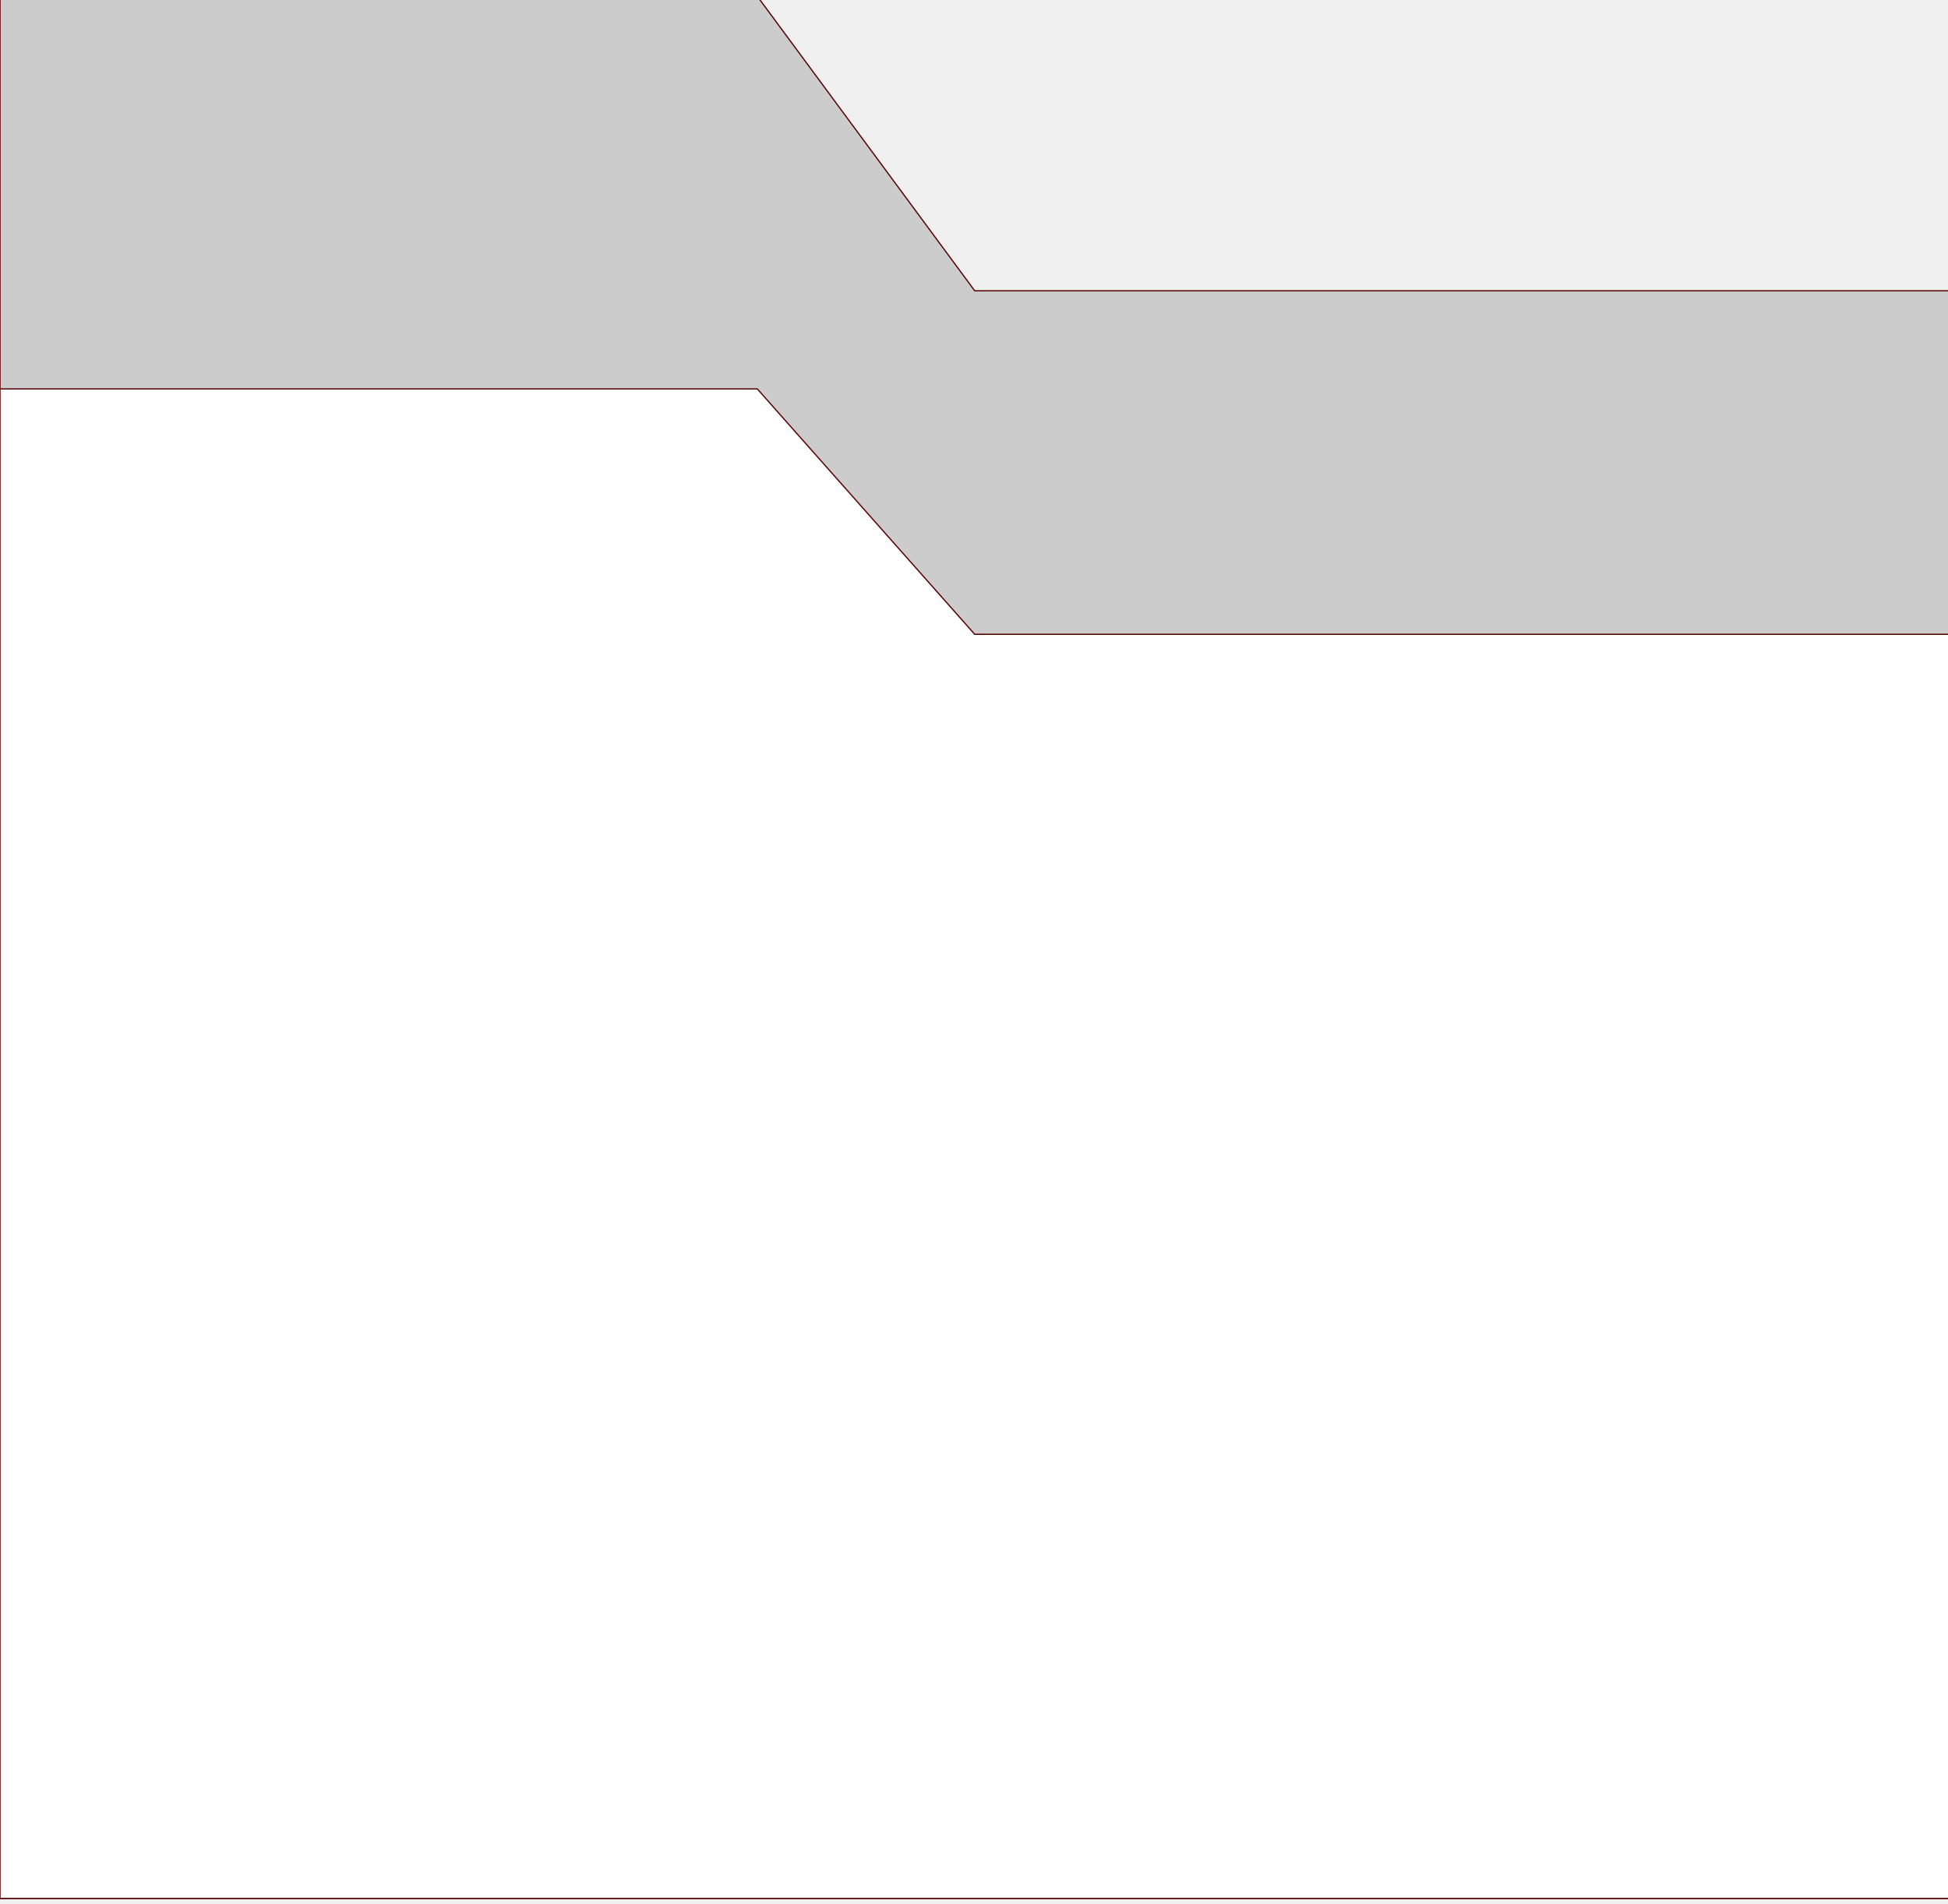
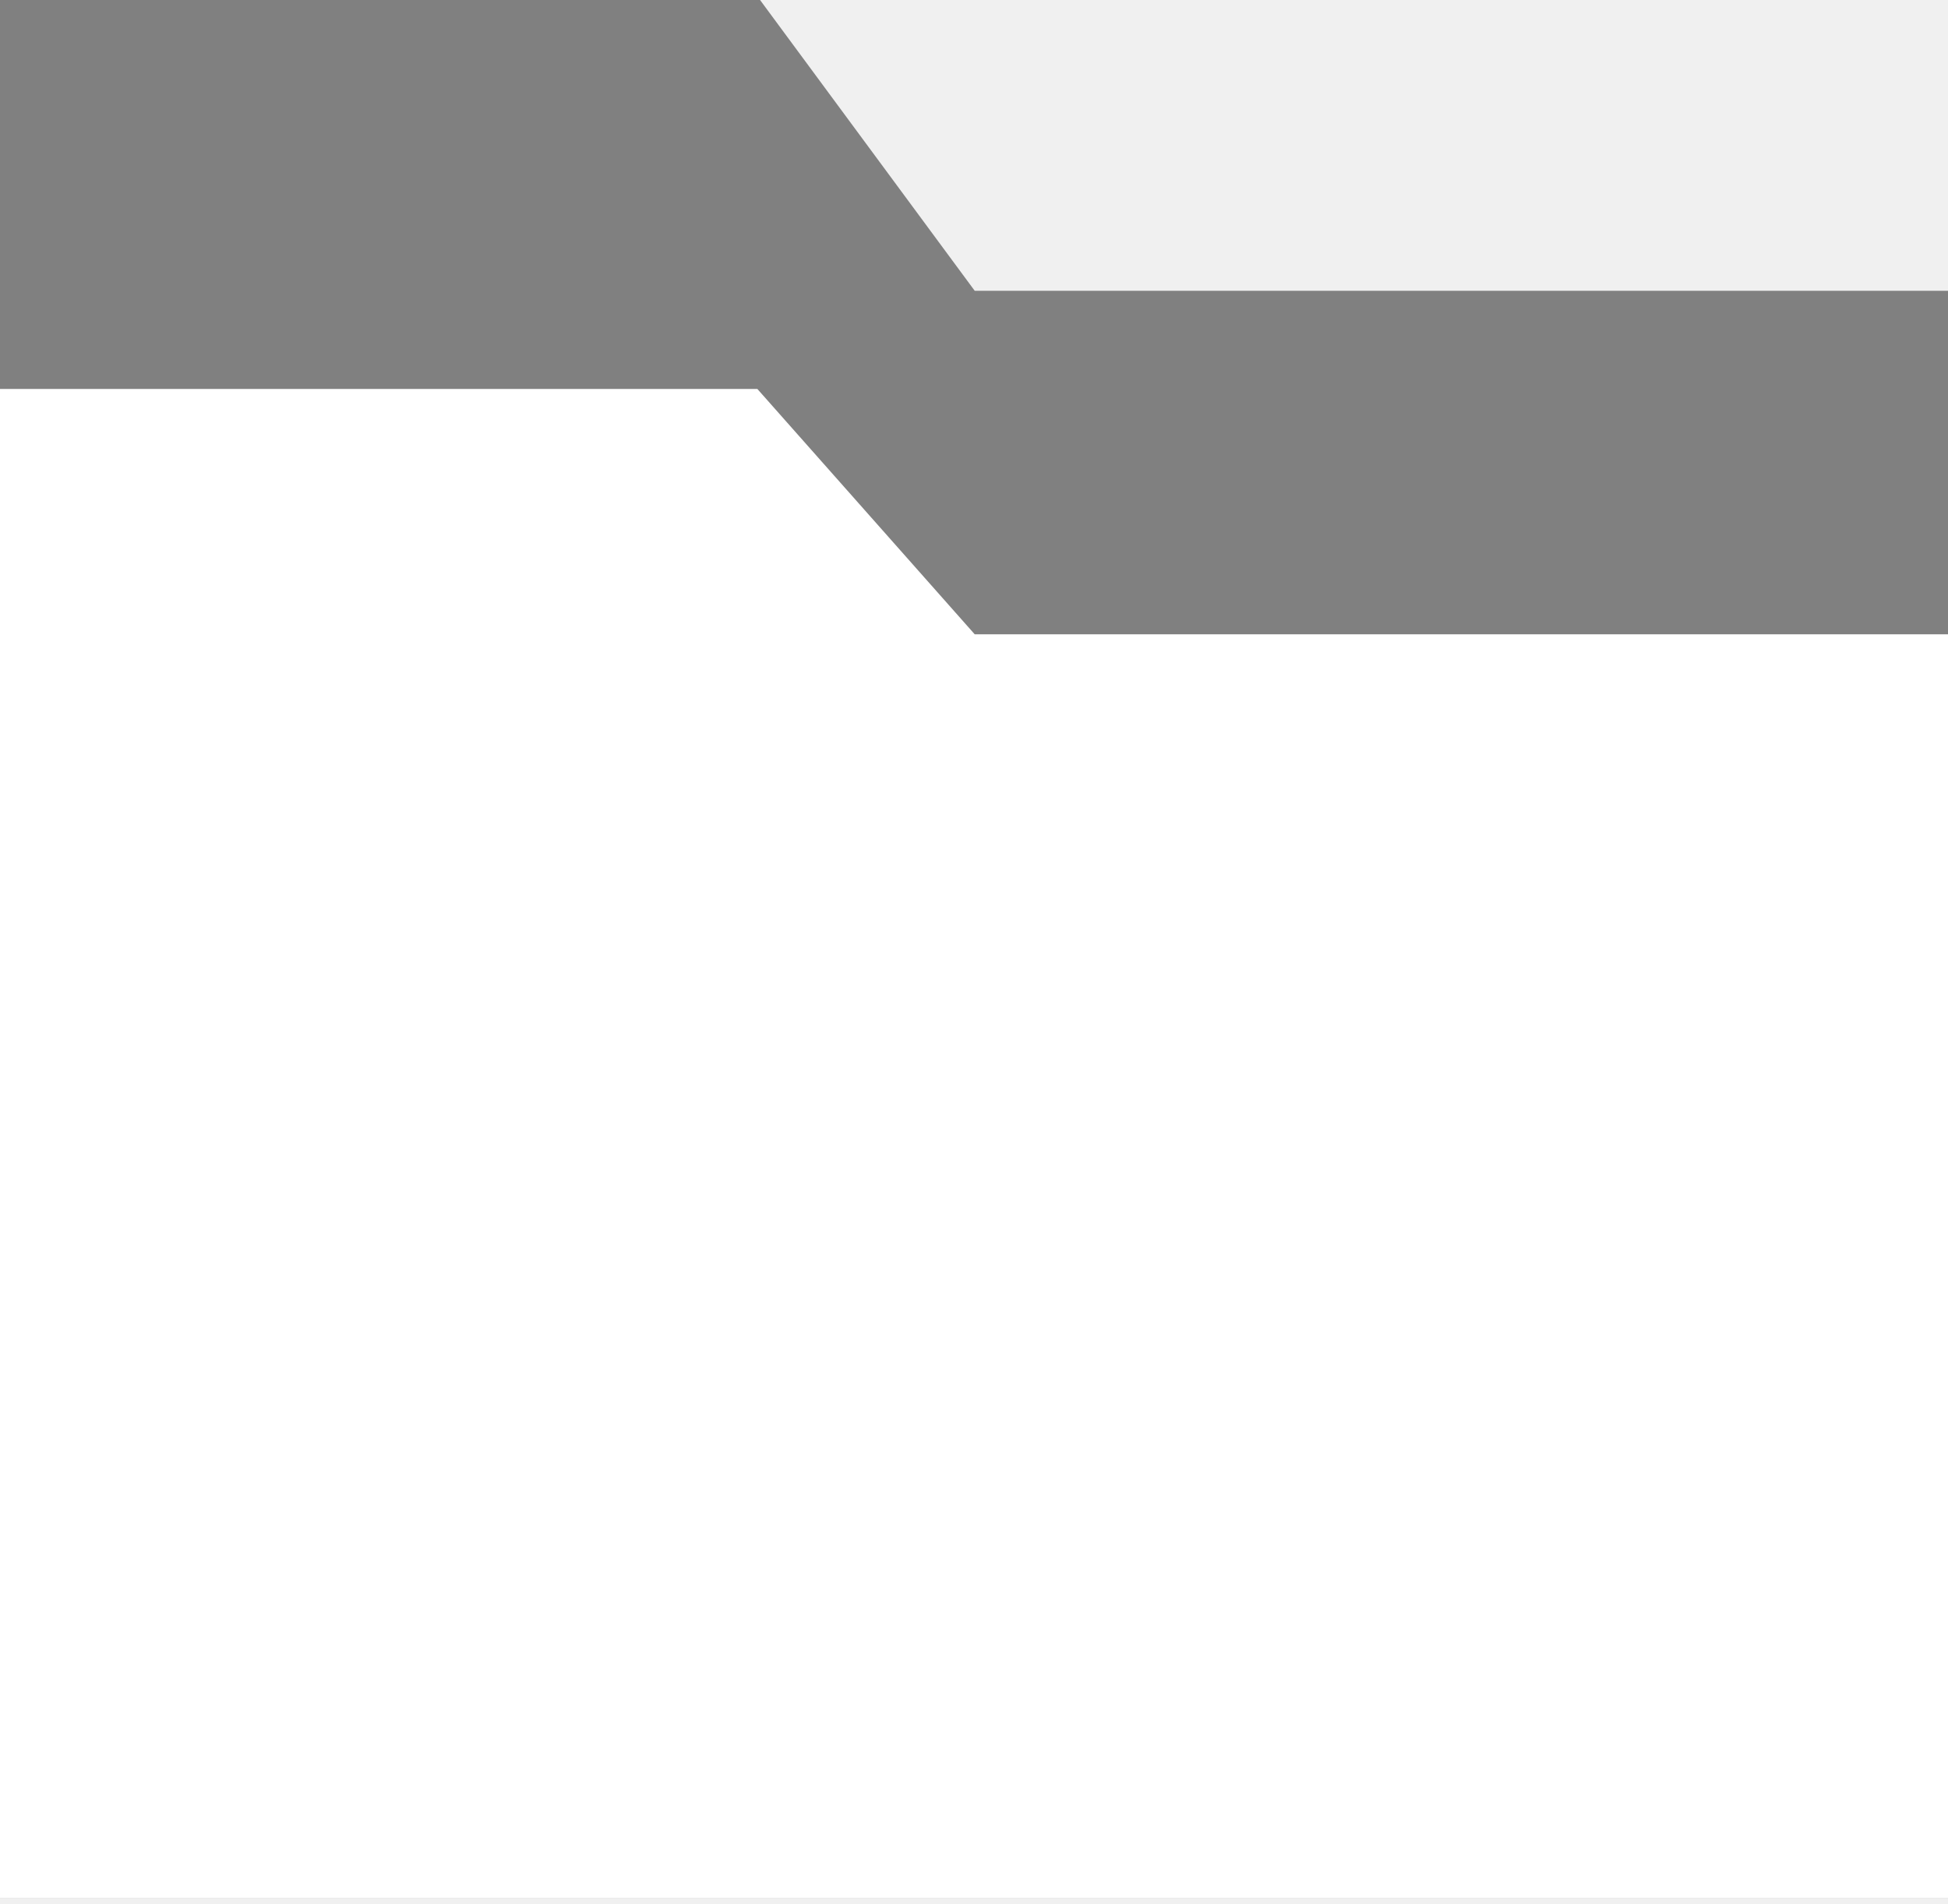
<svg xmlns="http://www.w3.org/2000/svg" width="210mm" height="205.222mm" viewBox="0 0 210 205.222" version="1.1" id="svg8">
  <defs id="defs2" />
  <g id="layer1" transform="translate(0,-91.77799)">
-     <path style="opacity:1;fill:#cccccc;fill-opacity:1;stroke:#550000;stroke-width:0.132;stroke-miterlimit:4;stroke-dasharray:none;stroke-opacity:1" d="M 0,91.381 H 81.643 L 105.077,123.131 H 210.911 V 296.471 H 0 Z" id="rect826" />
-     <path id="path838" d="m 0,133.714 h 81.643 l 23.435,26.458 H 210.911 V 296.471 H 0 Z" style="opacity:1;fill:#ffffff;fill-opacity:1;stroke:#550000;stroke-width:0.132;stroke-miterlimit:4;stroke-dasharray:none;stroke-opacity:1" />
+     <path style="opacity:1;fill:#808080;fill-opacity:1;stroke:none;stroke-width:0.132;stroke-miterlimit:4;stroke-dasharray:none;stroke-opacity:1" d="M 0,91.381 H 81.643 L 105.077,123.131 H 210.911 V 296.471 H 0 Z" id="rect826" />
+     <path id="path838" d="m 0,133.714 h 81.643 l 23.435,26.458 H 210.911 V 296.471 H 0 Z" style="opacity:1;fill:#ffffff;fill-opacity:1;stroke:none;stroke-width:0.132;stroke-miterlimit:4;stroke-dasharray:none;stroke-opacity:1" />
  </g>
</svg>
